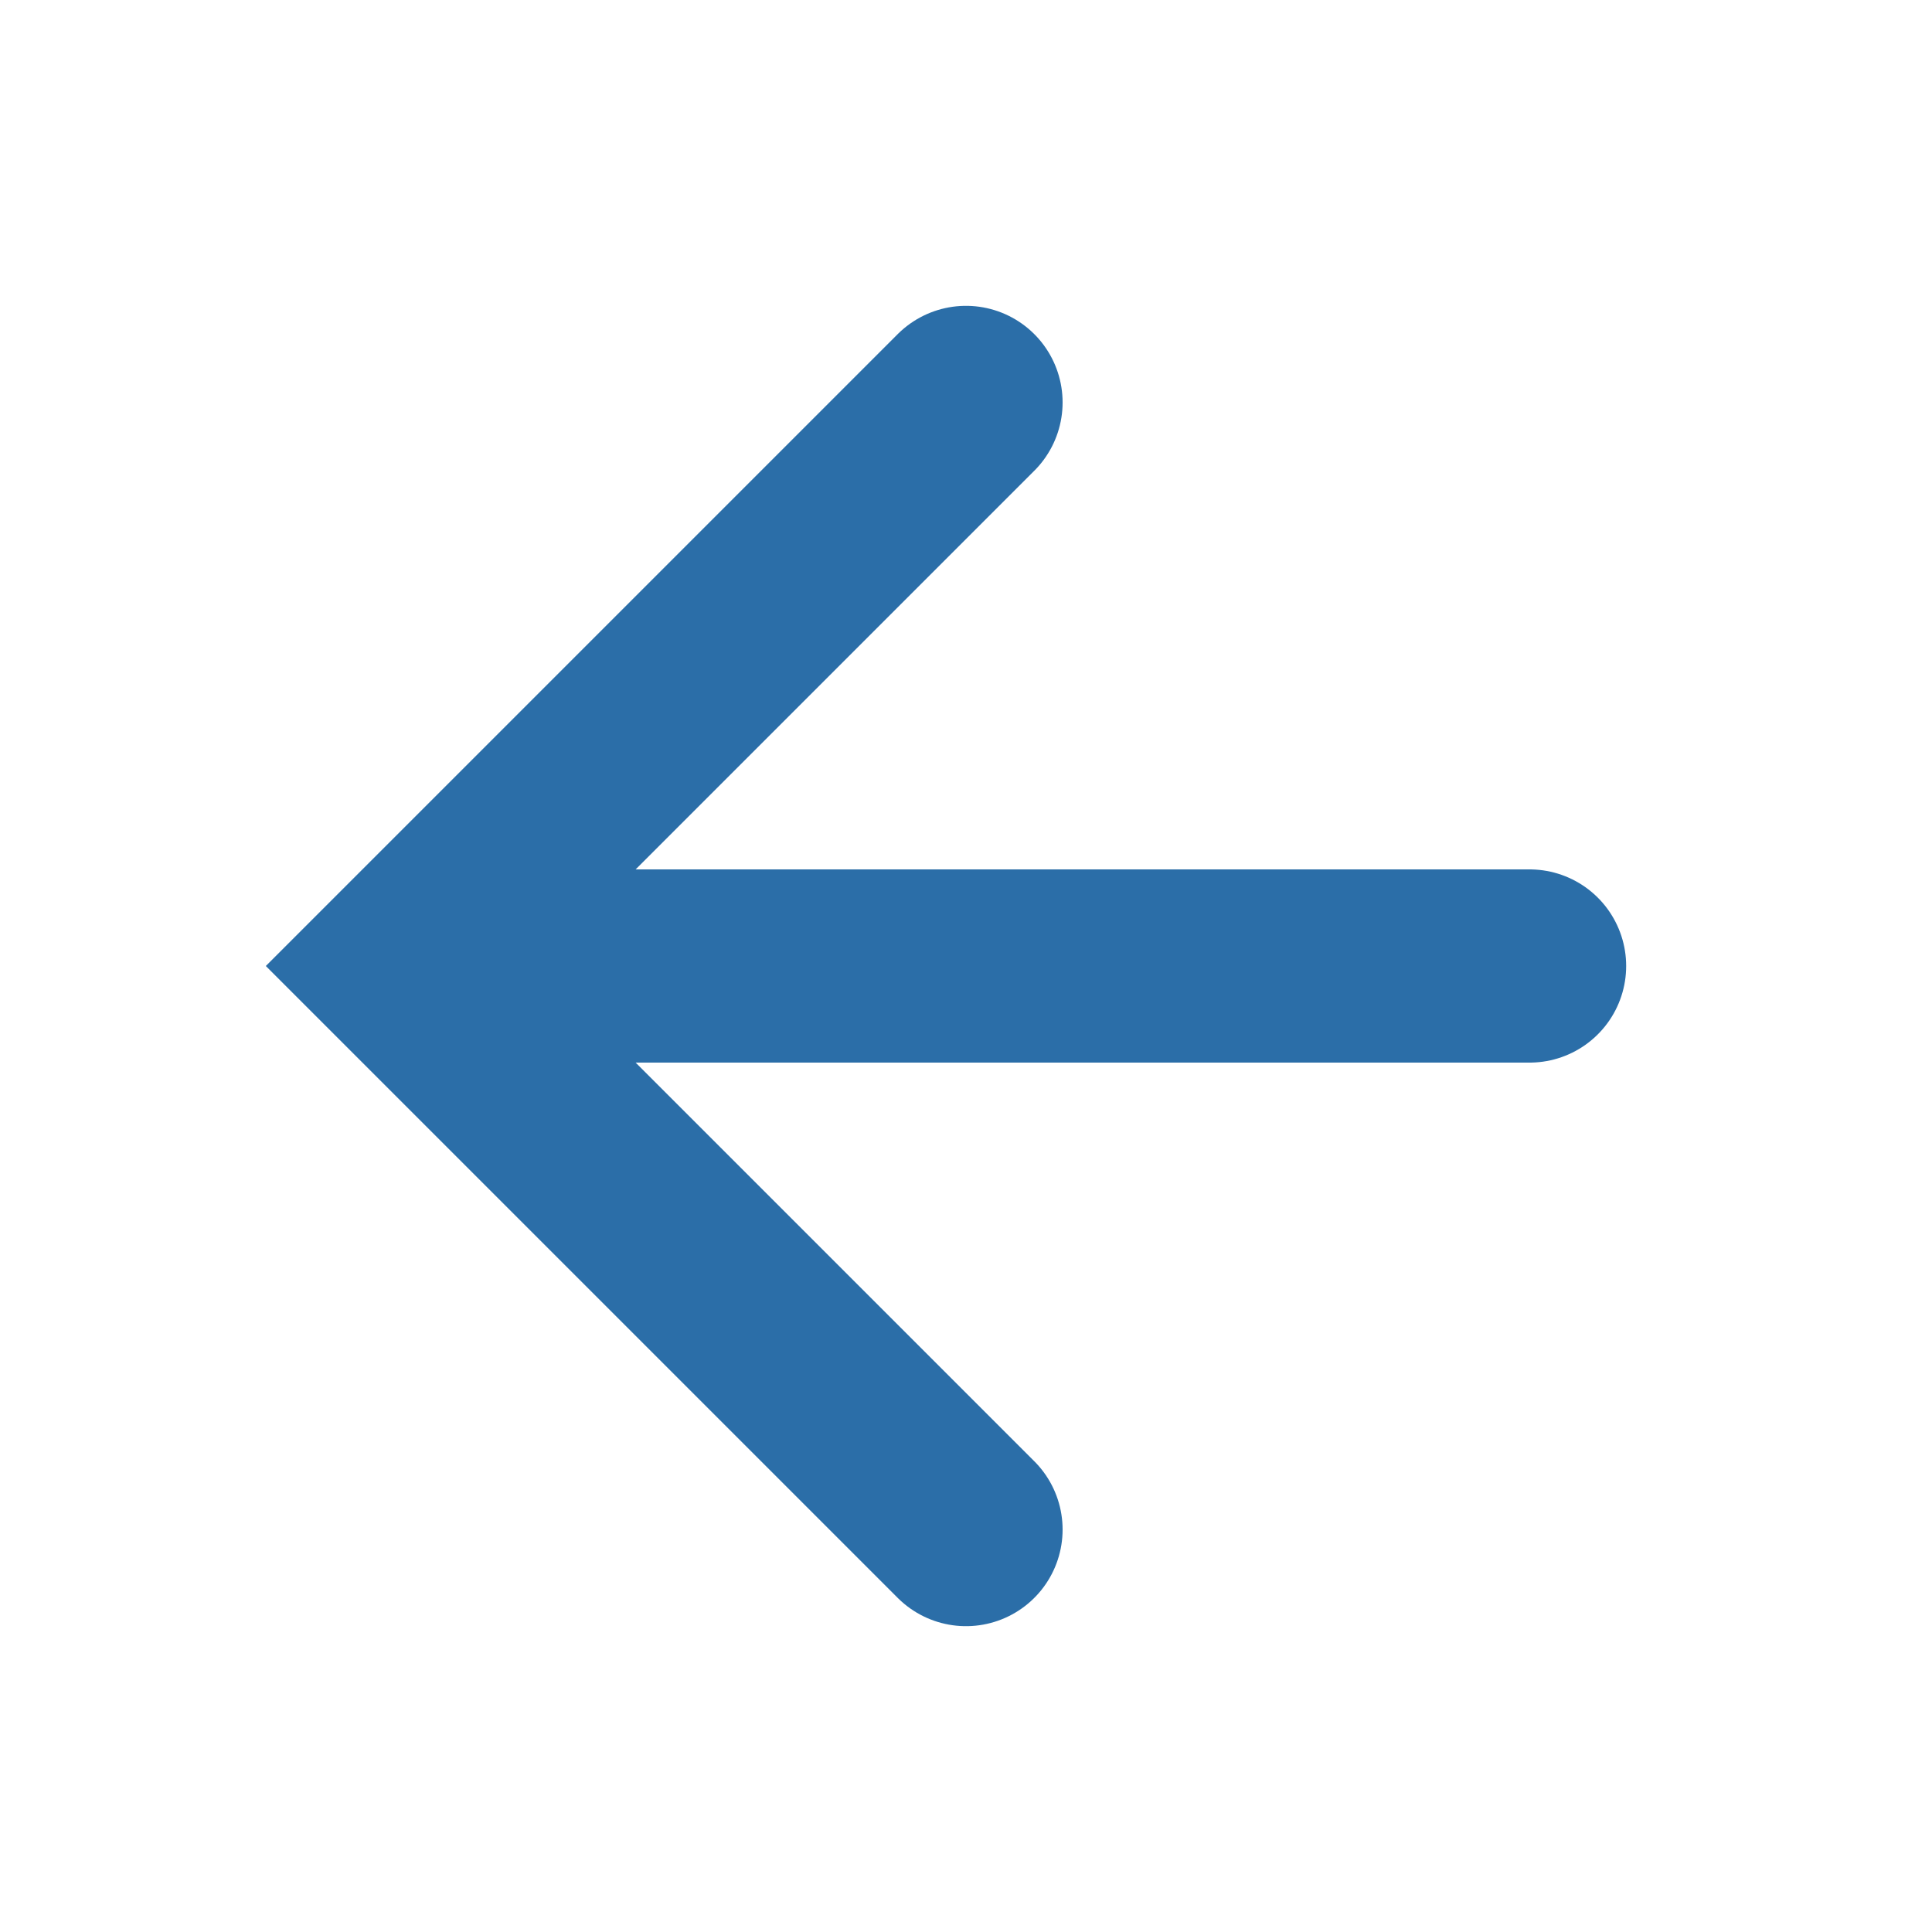
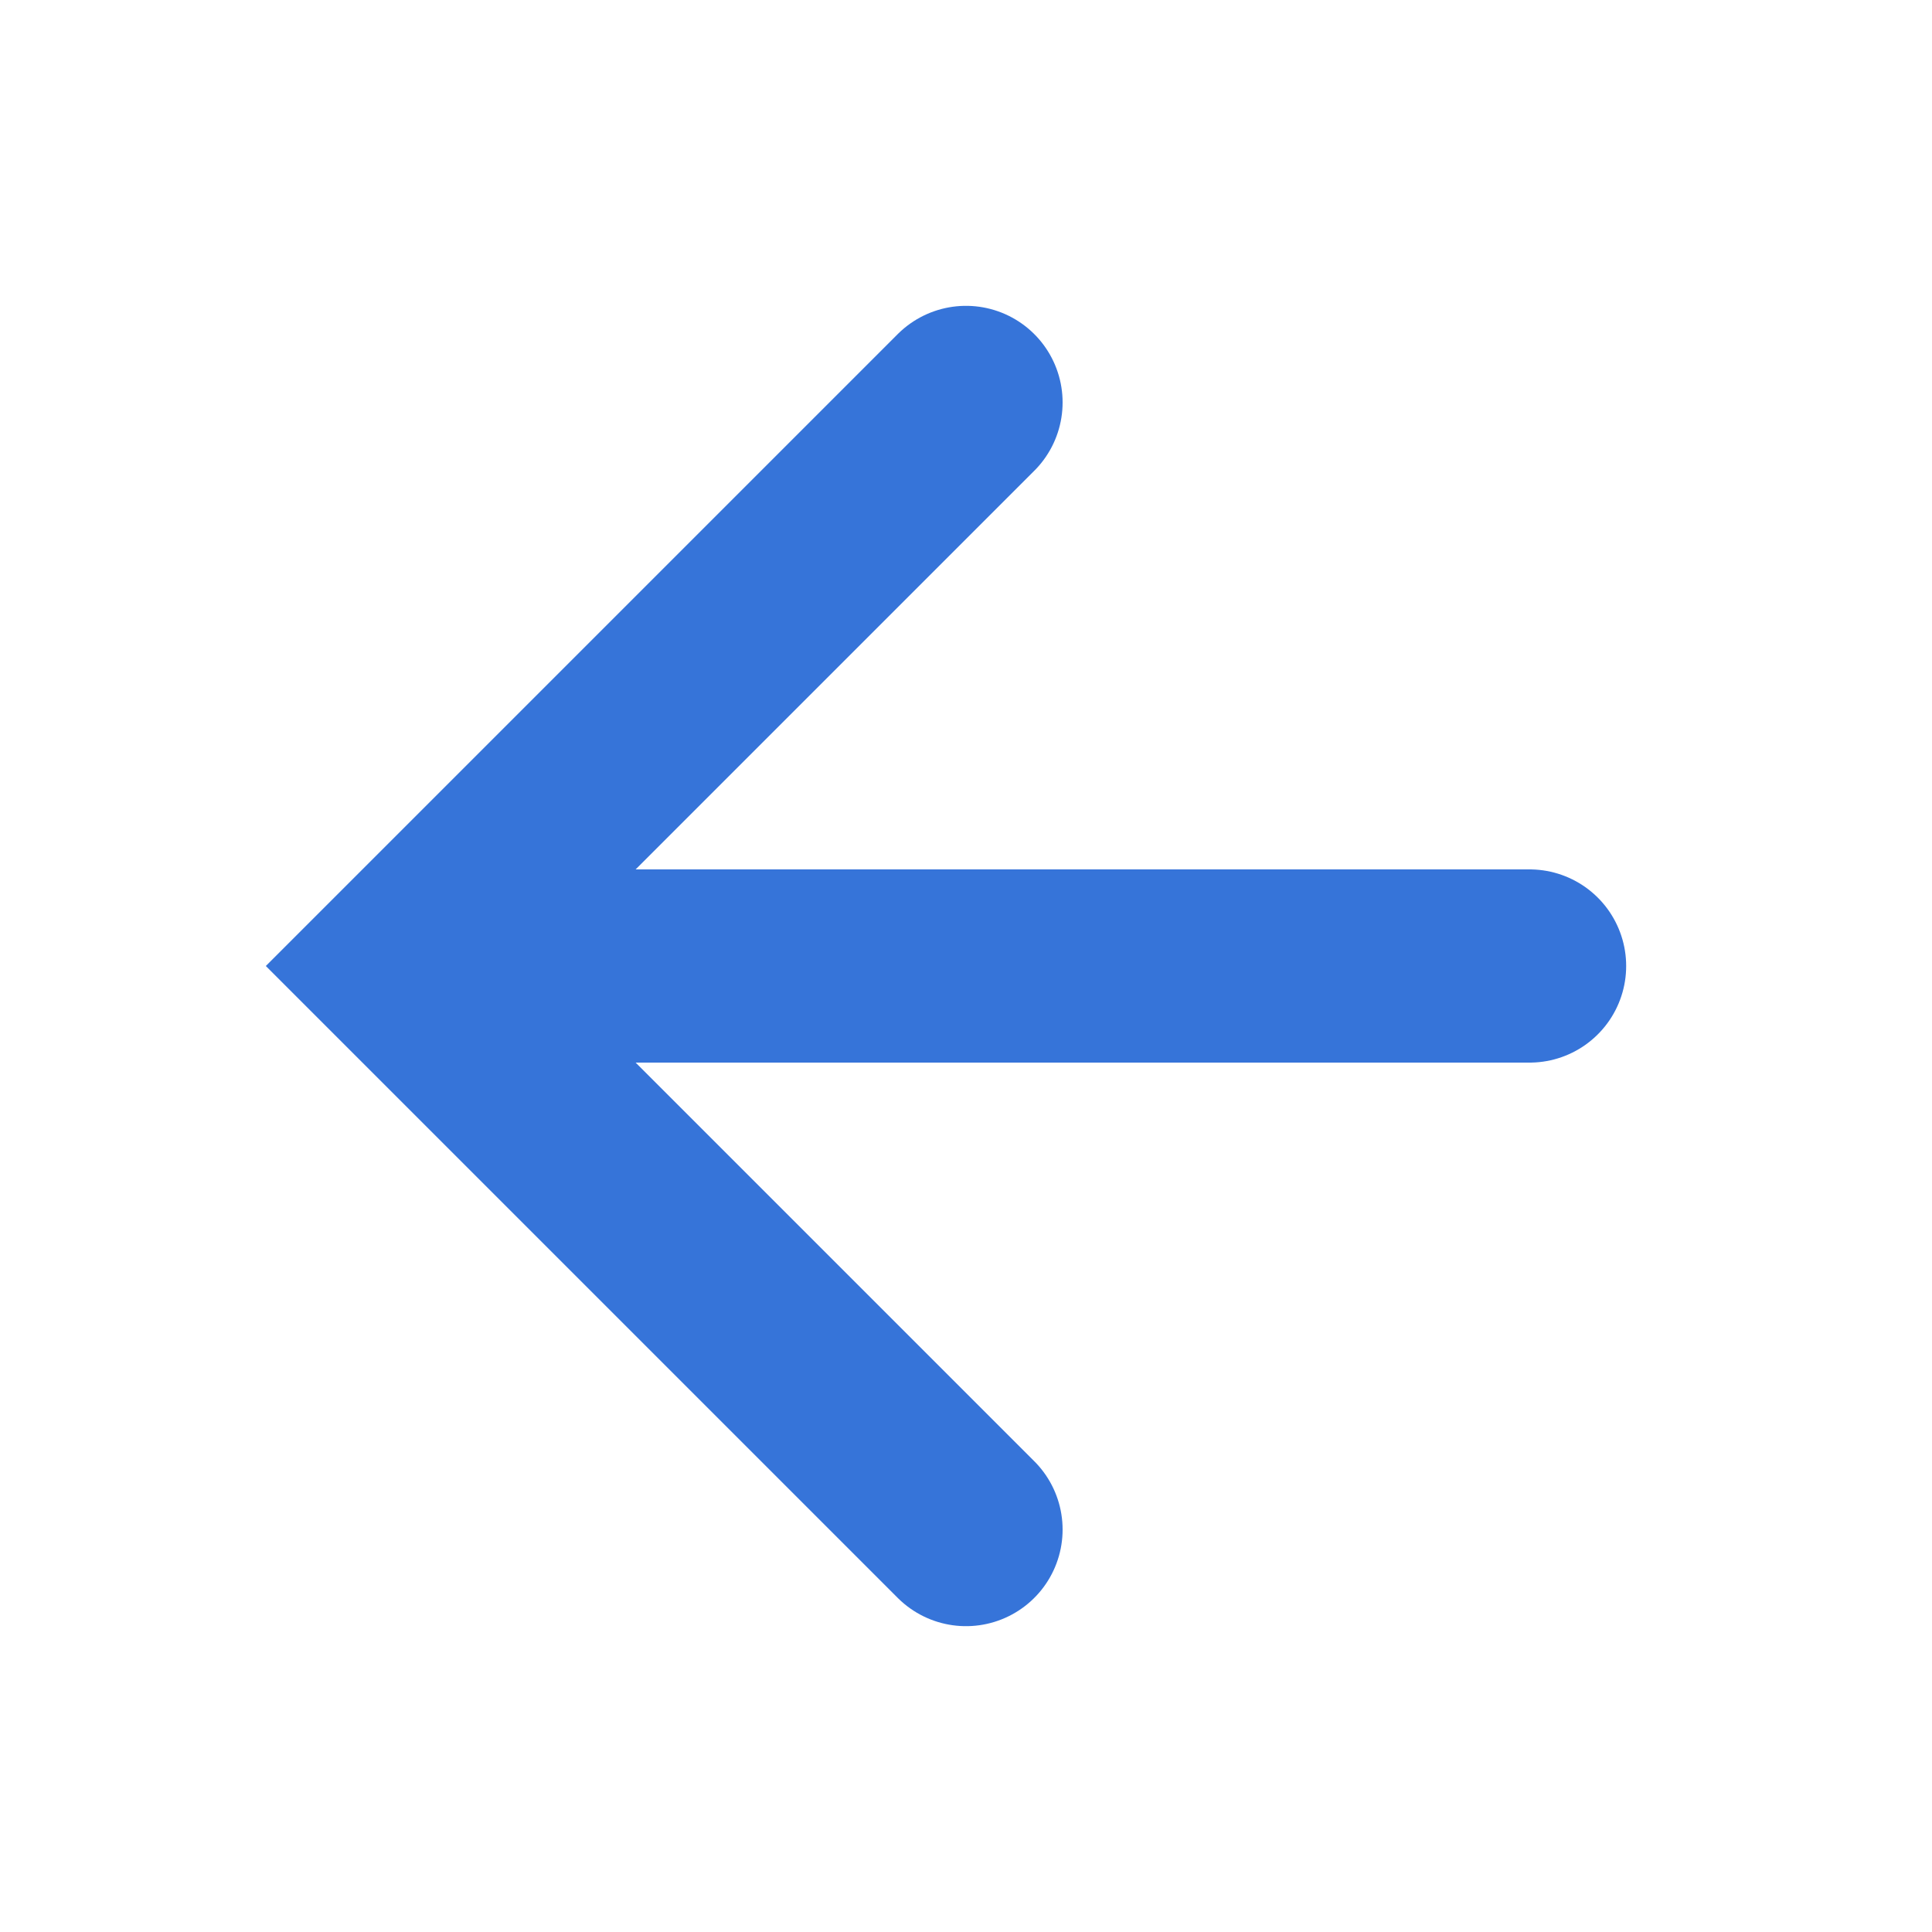
<svg xmlns="http://www.w3.org/2000/svg" preserveAspectRatio="none" overflow="visible" width="20" height="20" viewBox="0 0 20 20" fill="none">
-   <path d="M10 4.166L4.166 10L10 15.834M4.166 10H15.834" stroke="#2B6EA8" stroke-width="2" stroke-linecap="round" />
+   <path d="M10 4.166L4.166 10L10 15.834M4.166 10H15.834" stroke="#3674D9" stroke-width="2" stroke-linecap="round" />
</svg>
